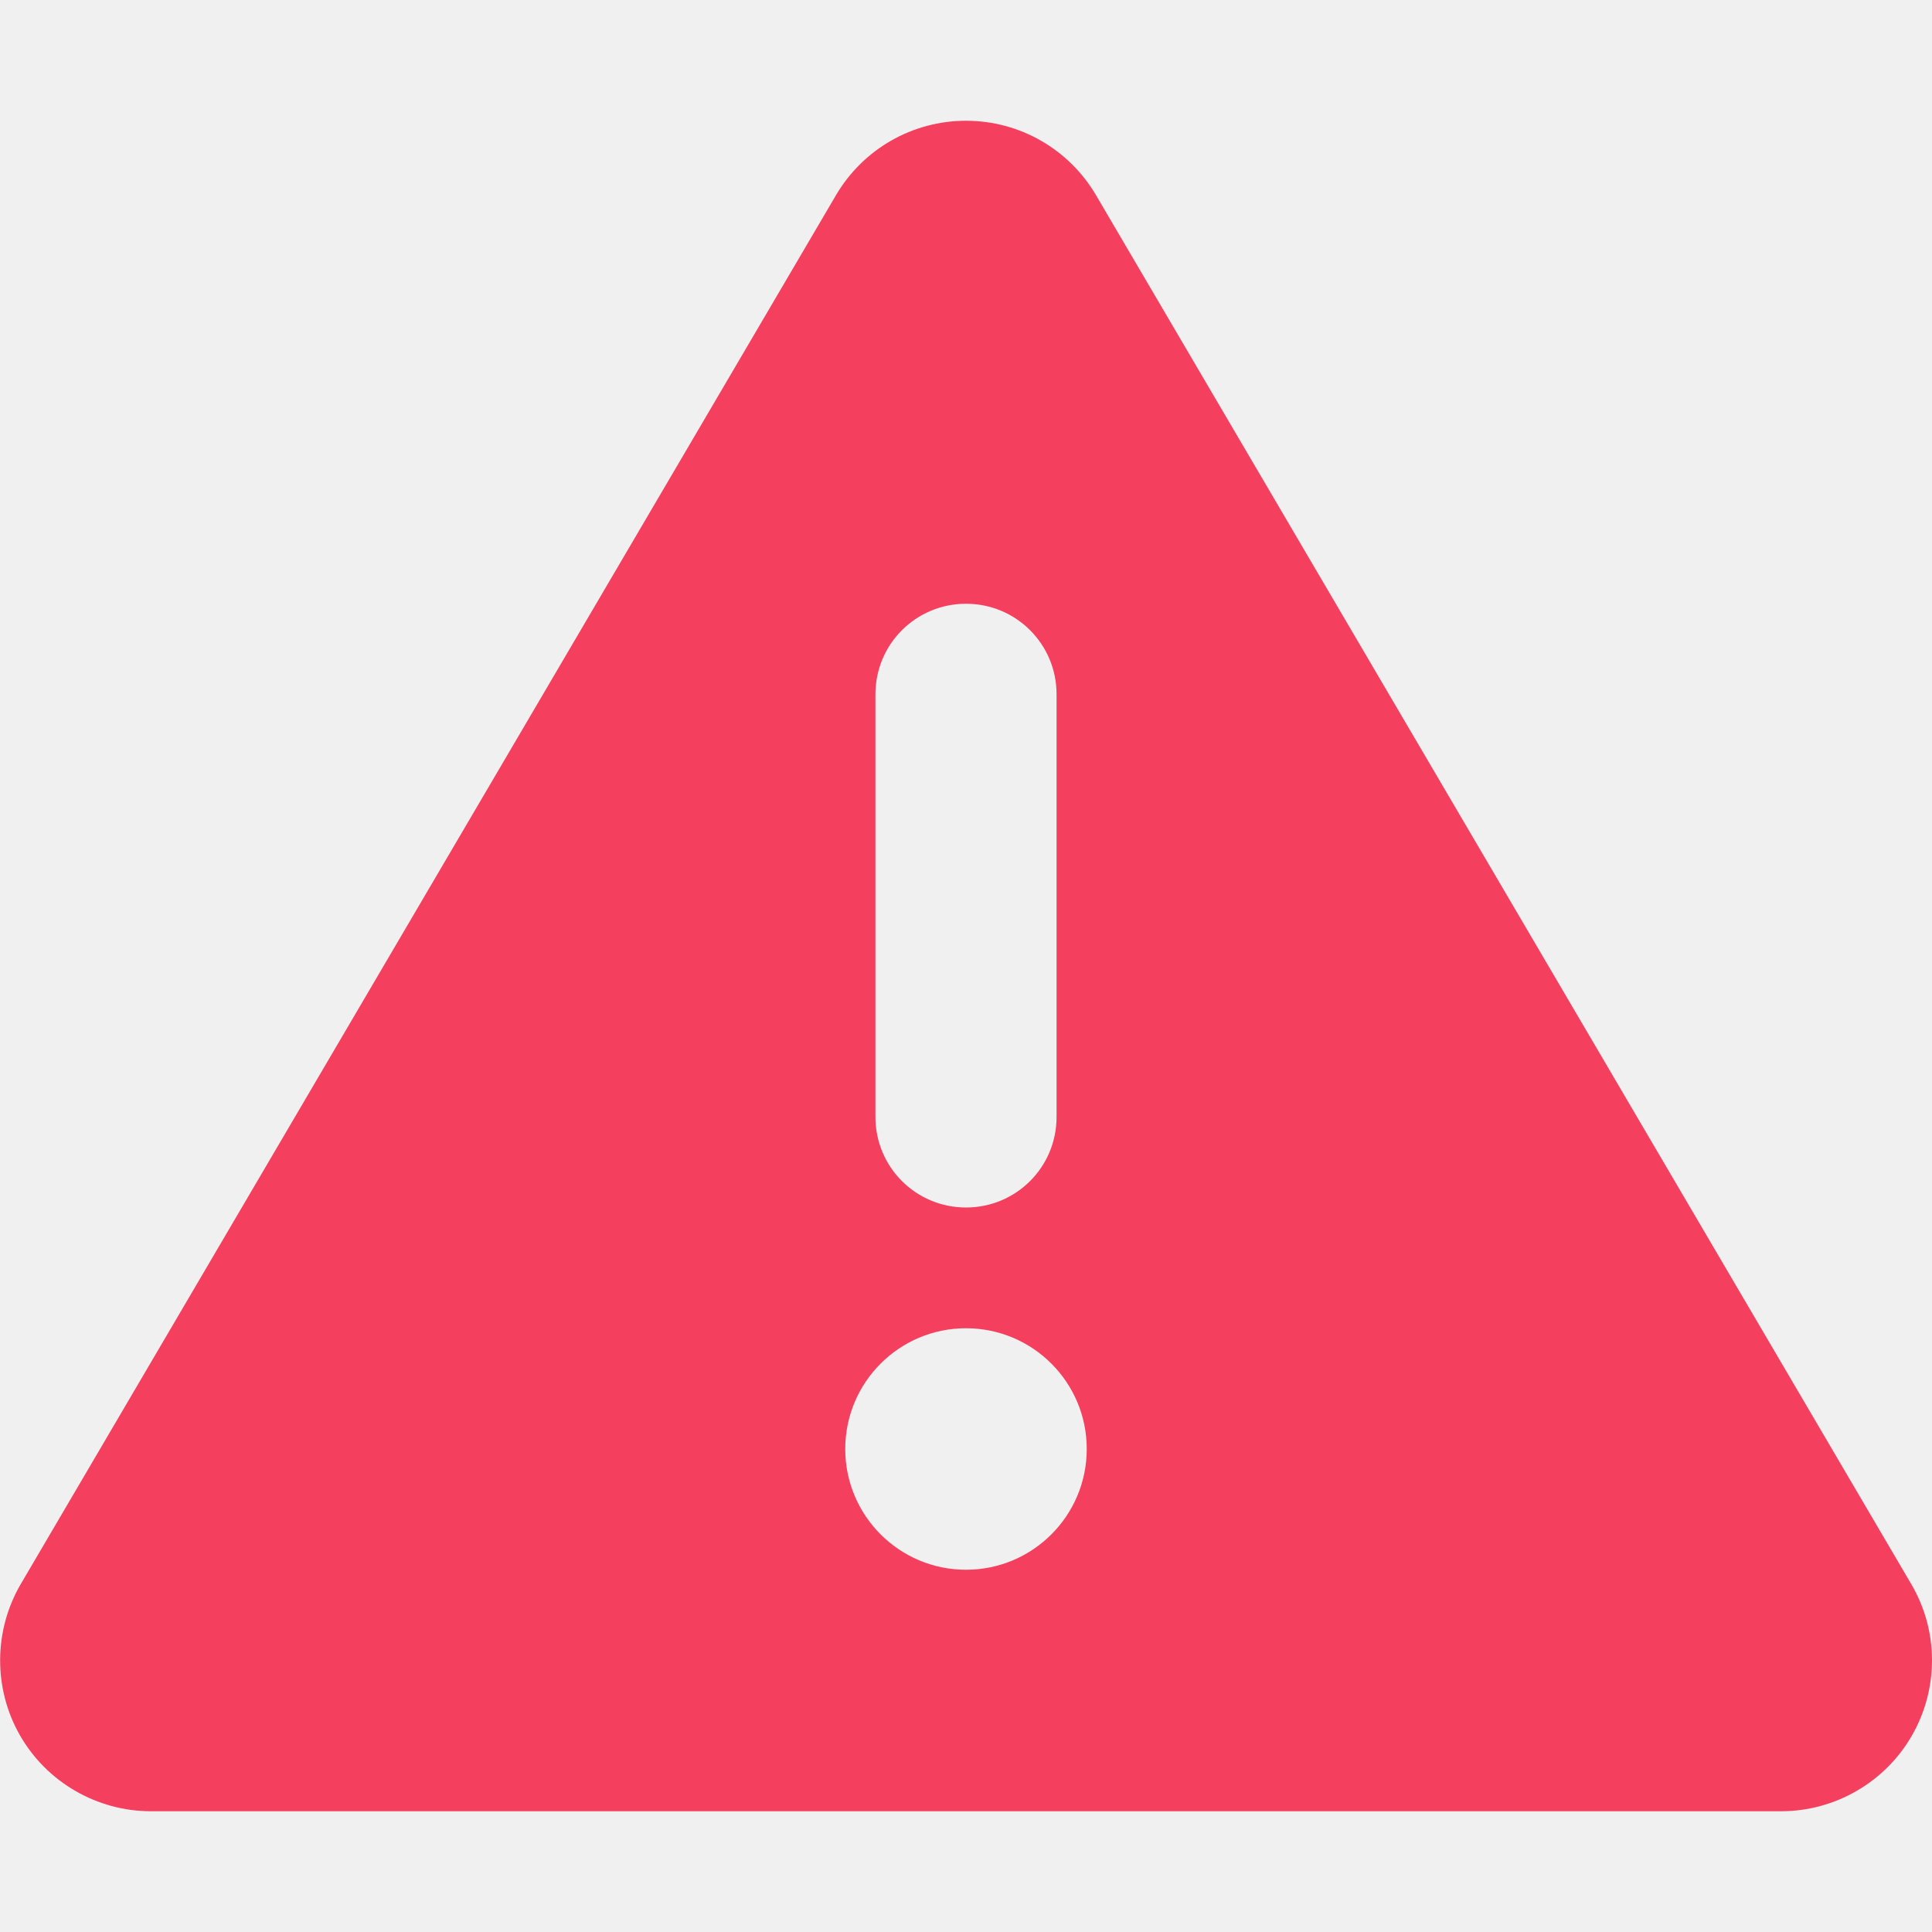
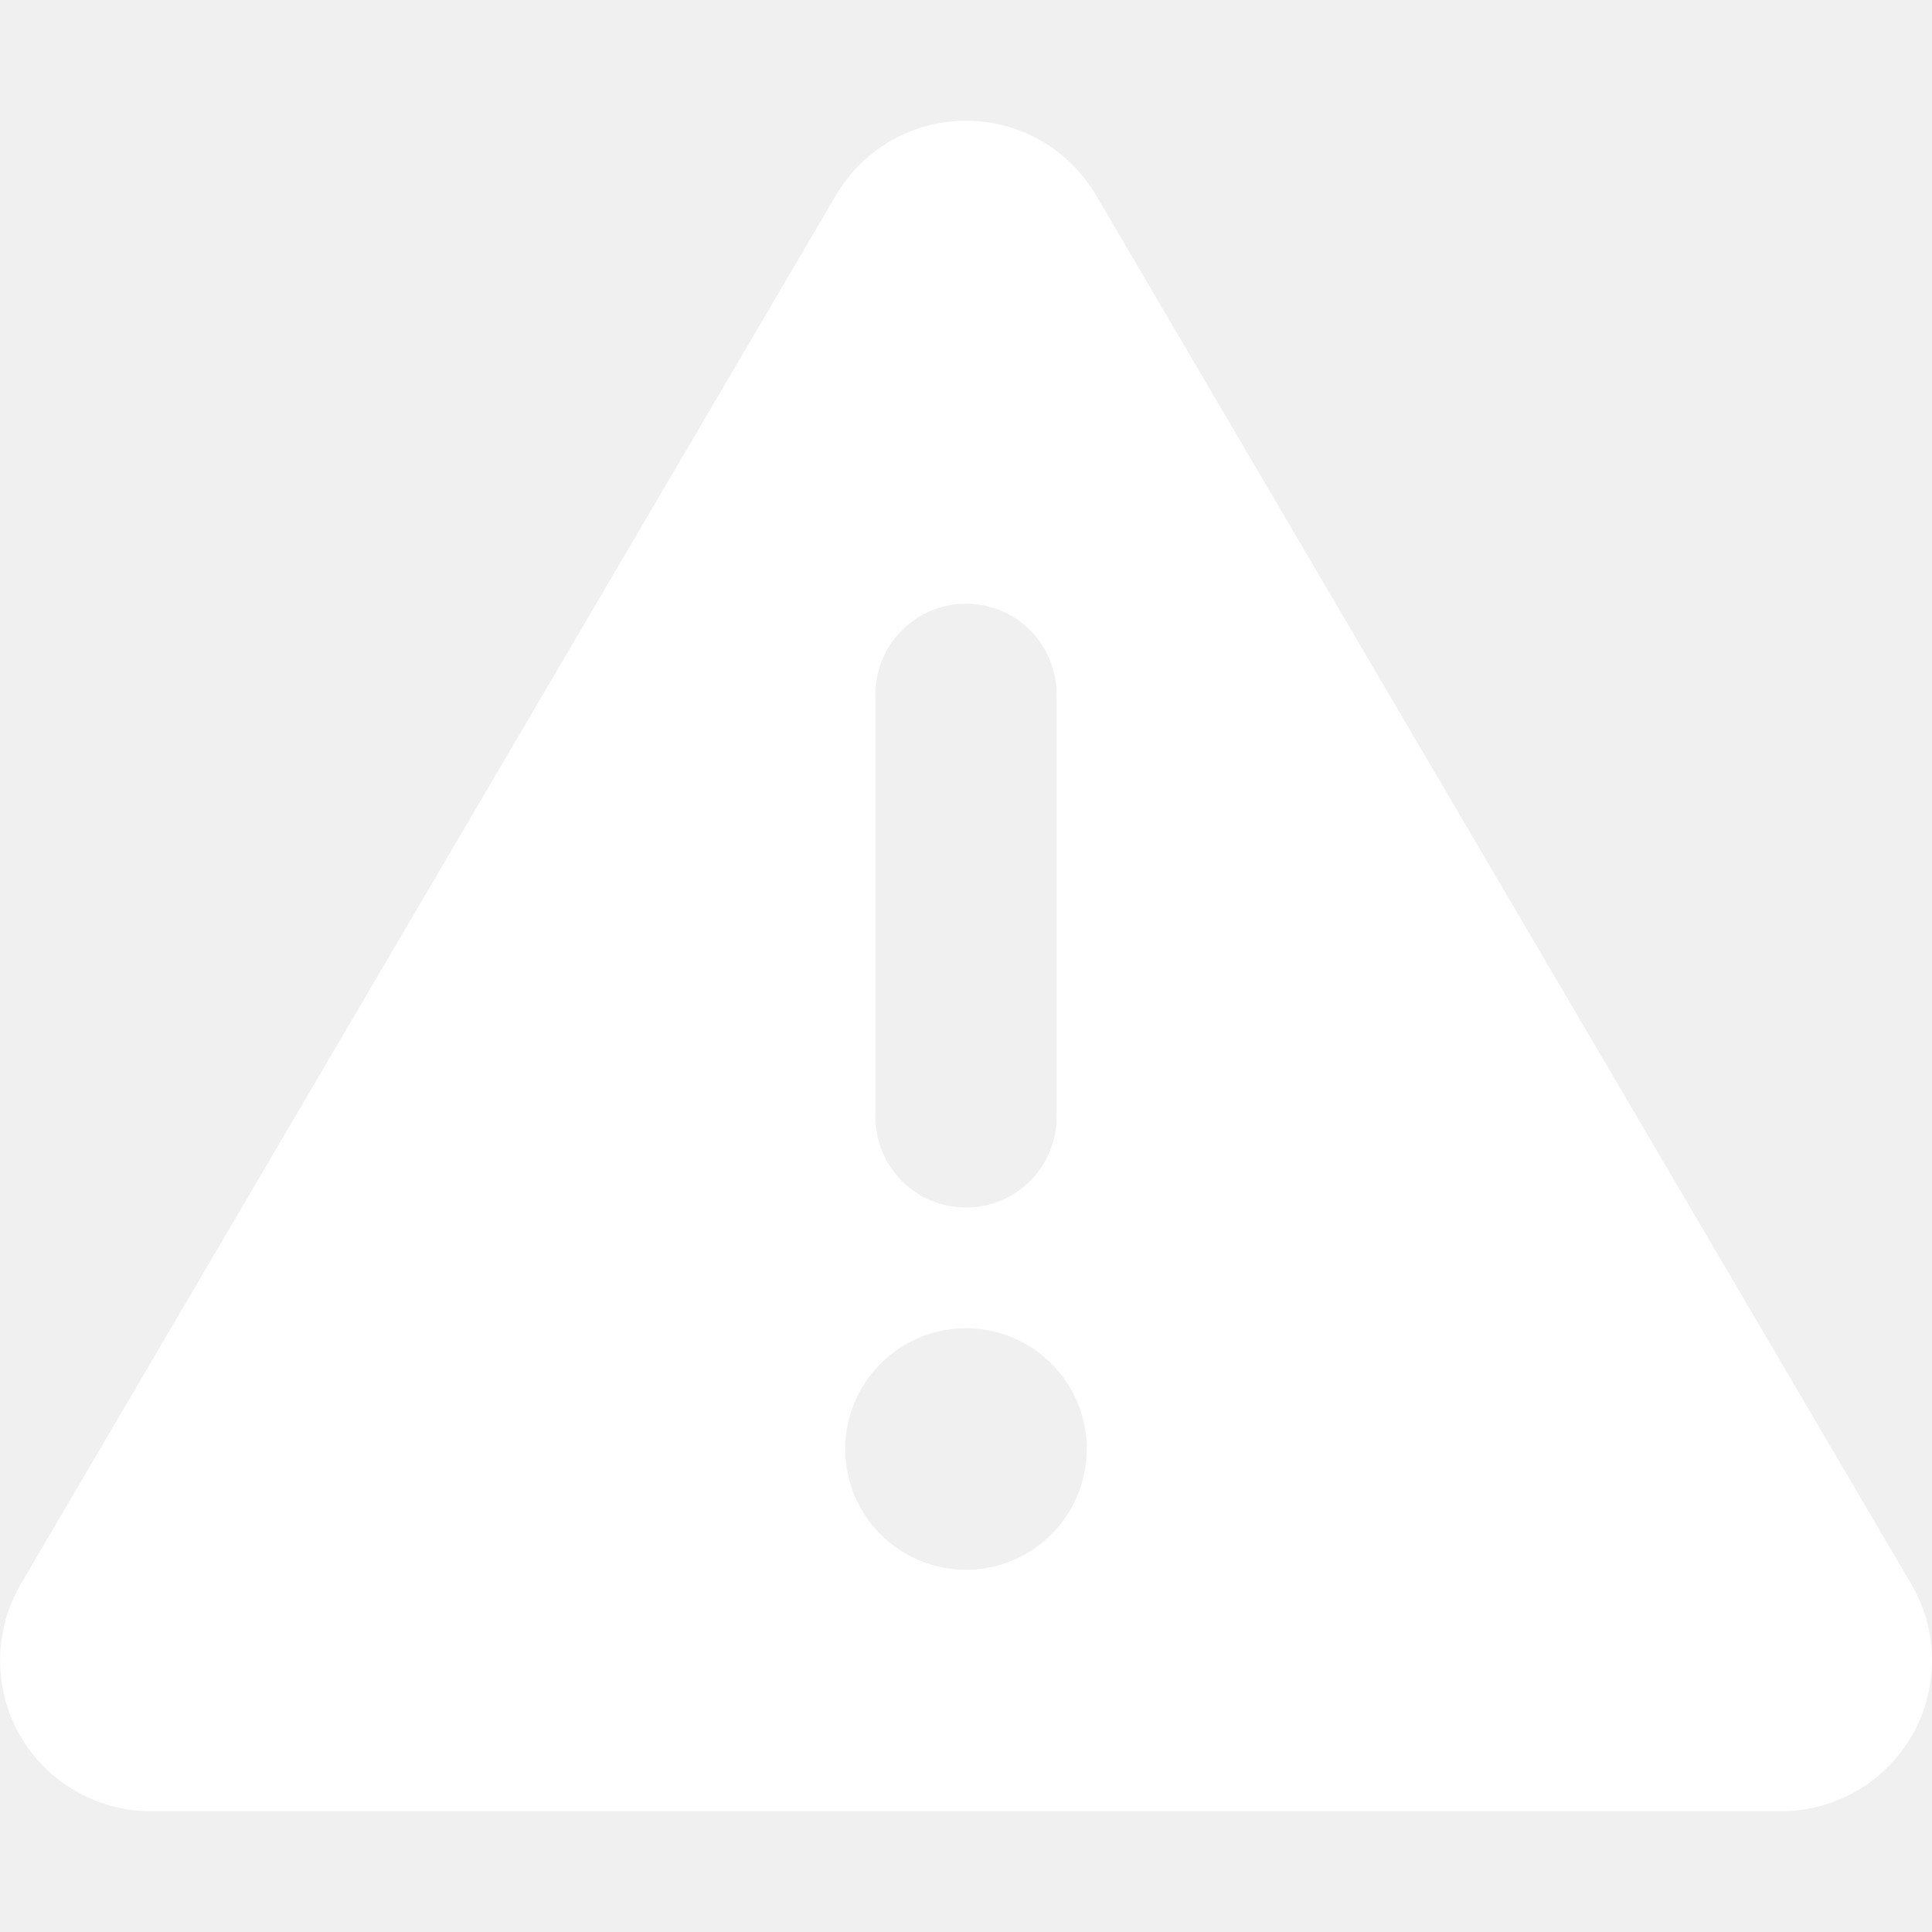
- <svg xmlns="http://www.w3.org/2000/svg" height="1em" viewBox="0 0 512 512" fill="#f43f5e">
+ <svg xmlns="http://www.w3.org/2000/svg" height="1em" viewBox="0 0 512 512" fill="#FFF">
  <path d="M256 32c14.2 0 27.3 7.5 34.5 19.8l216 368c7.3 12.4 7.3 27.7 .2 40.1S486.3 480 472 480H40c-14.3 0-27.6-7.7-34.7-20.1s-7-27.8 .2-40.1l216-368C228.7 39.5 241.8 32 256 32zm0 128c-13.3 0-24 10.7-24 24V296c0 13.3 10.7 24 24 24s24-10.7 24-24V184c0-13.3-10.7-24-24-24zm32 224a32 32 0 1 0 -64 0 32 32 0 1 0 64 0z" />
</svg>
